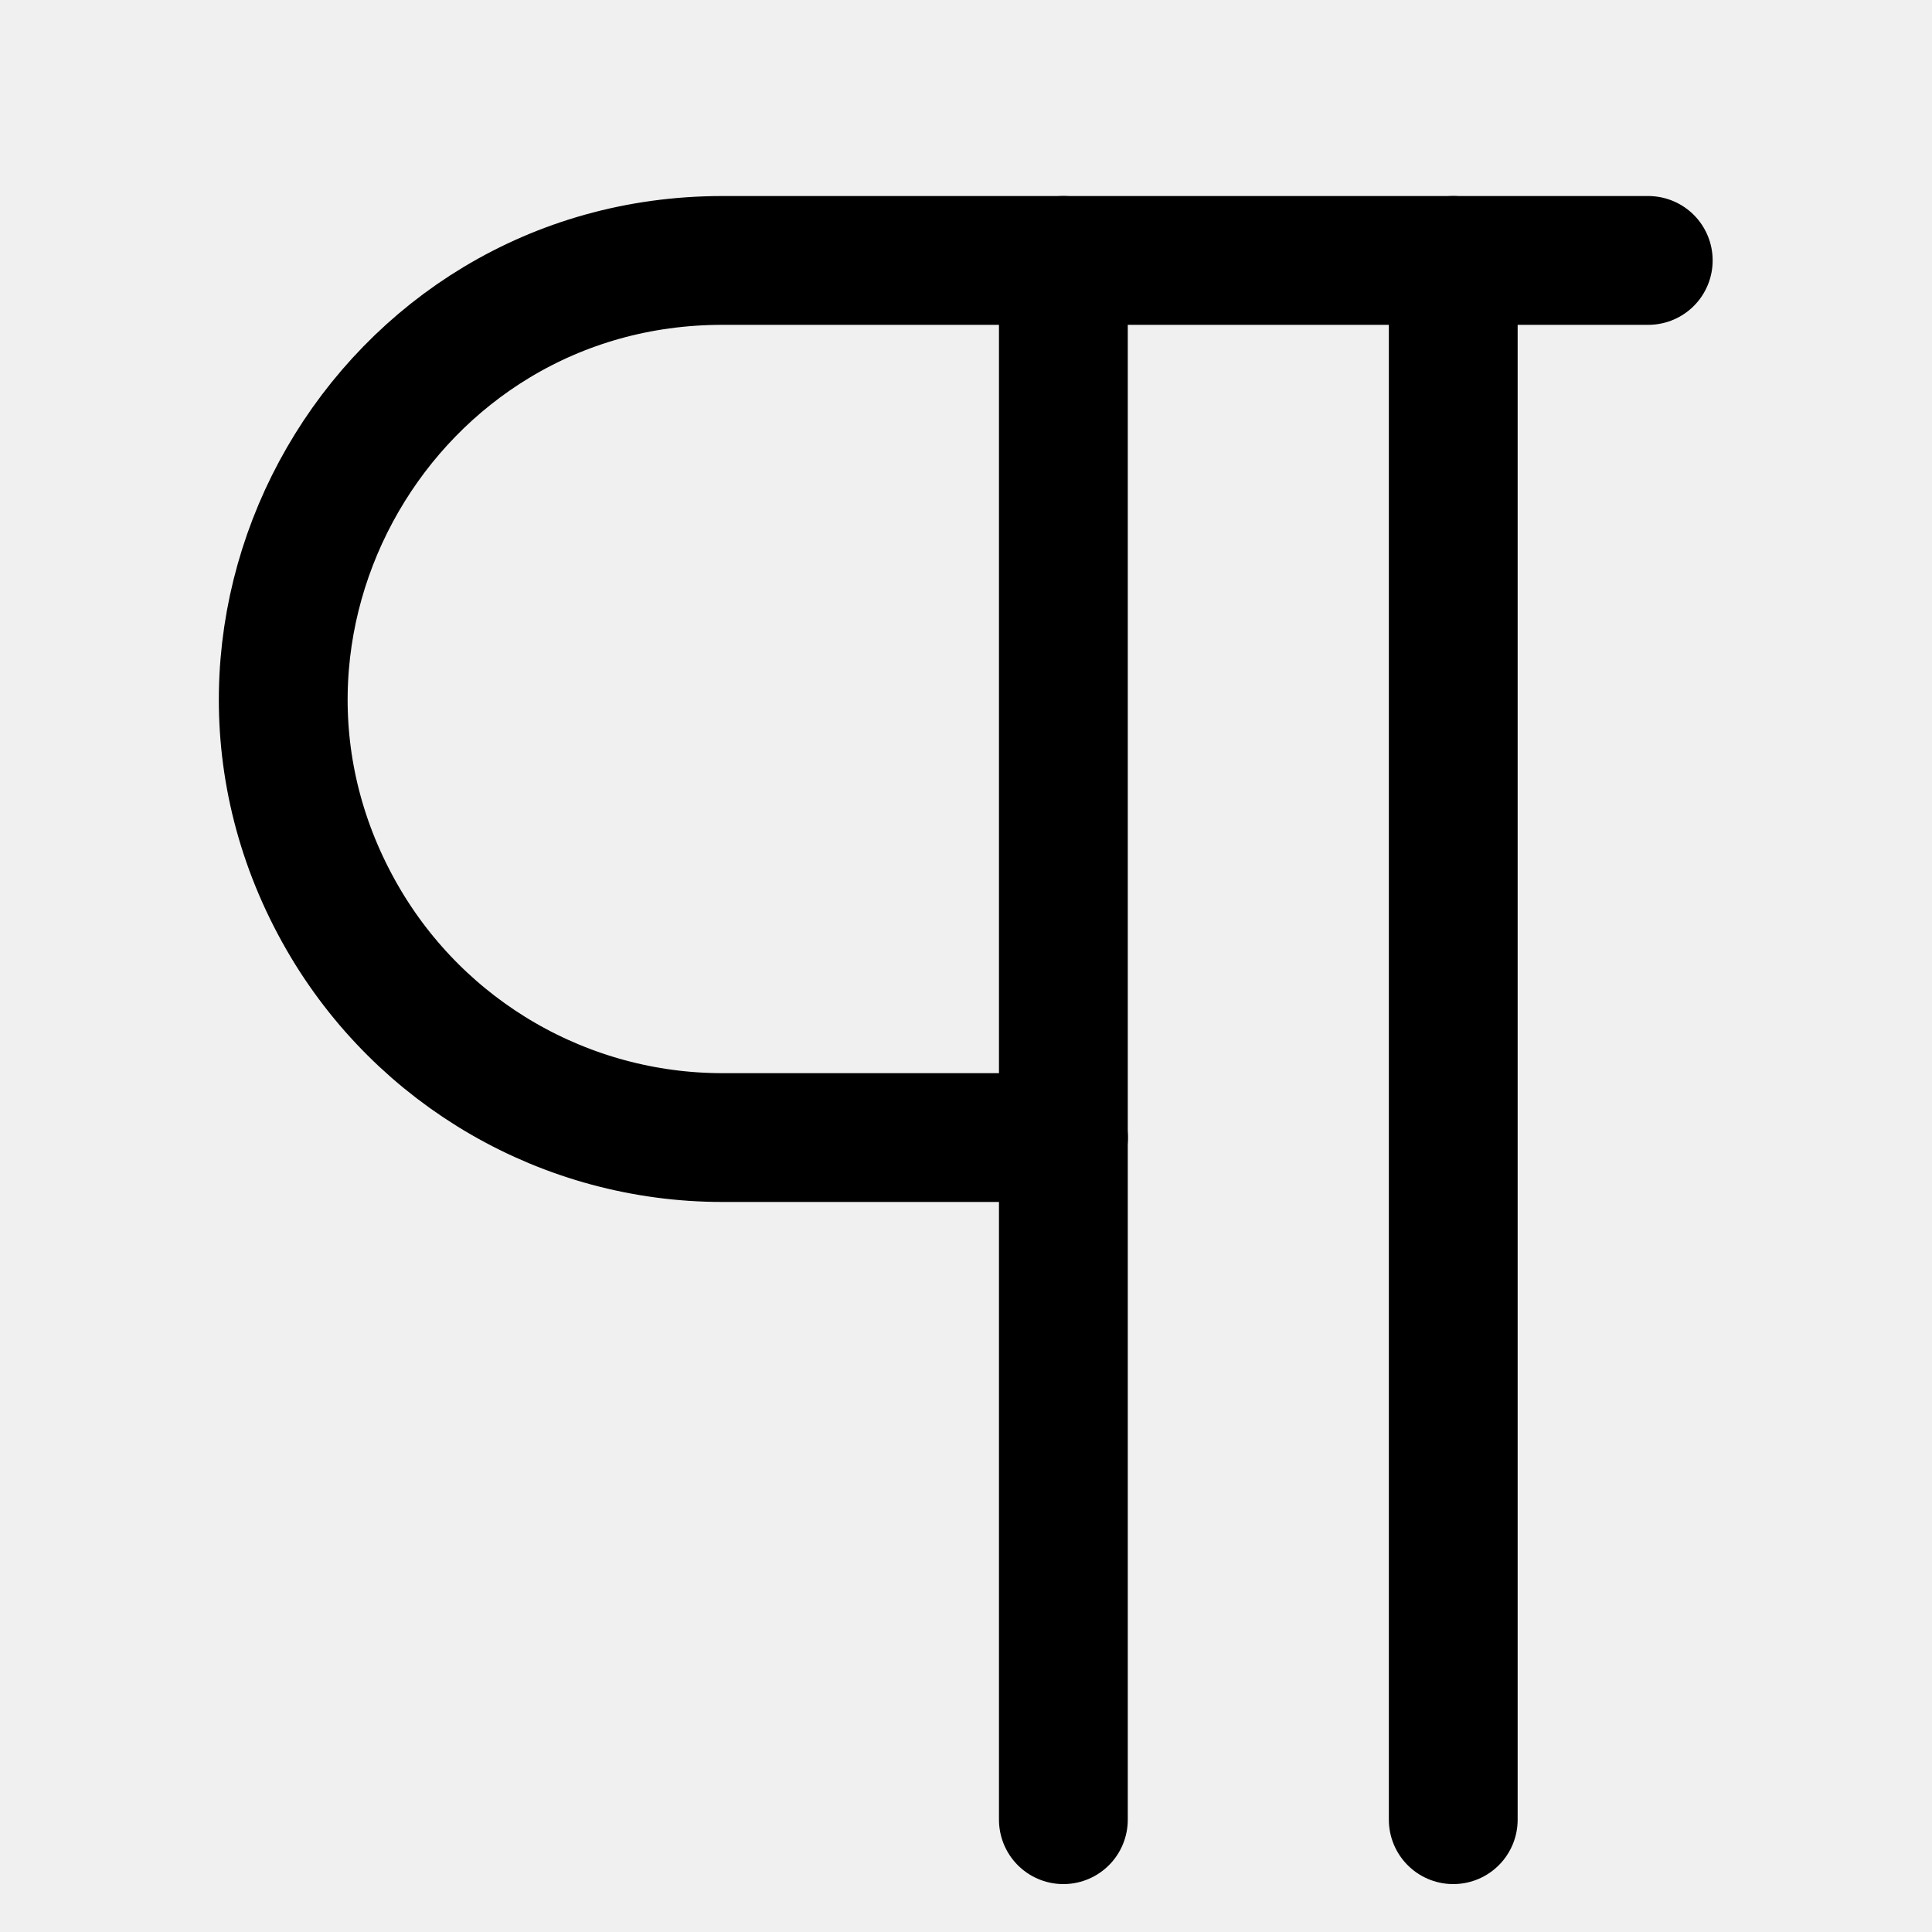
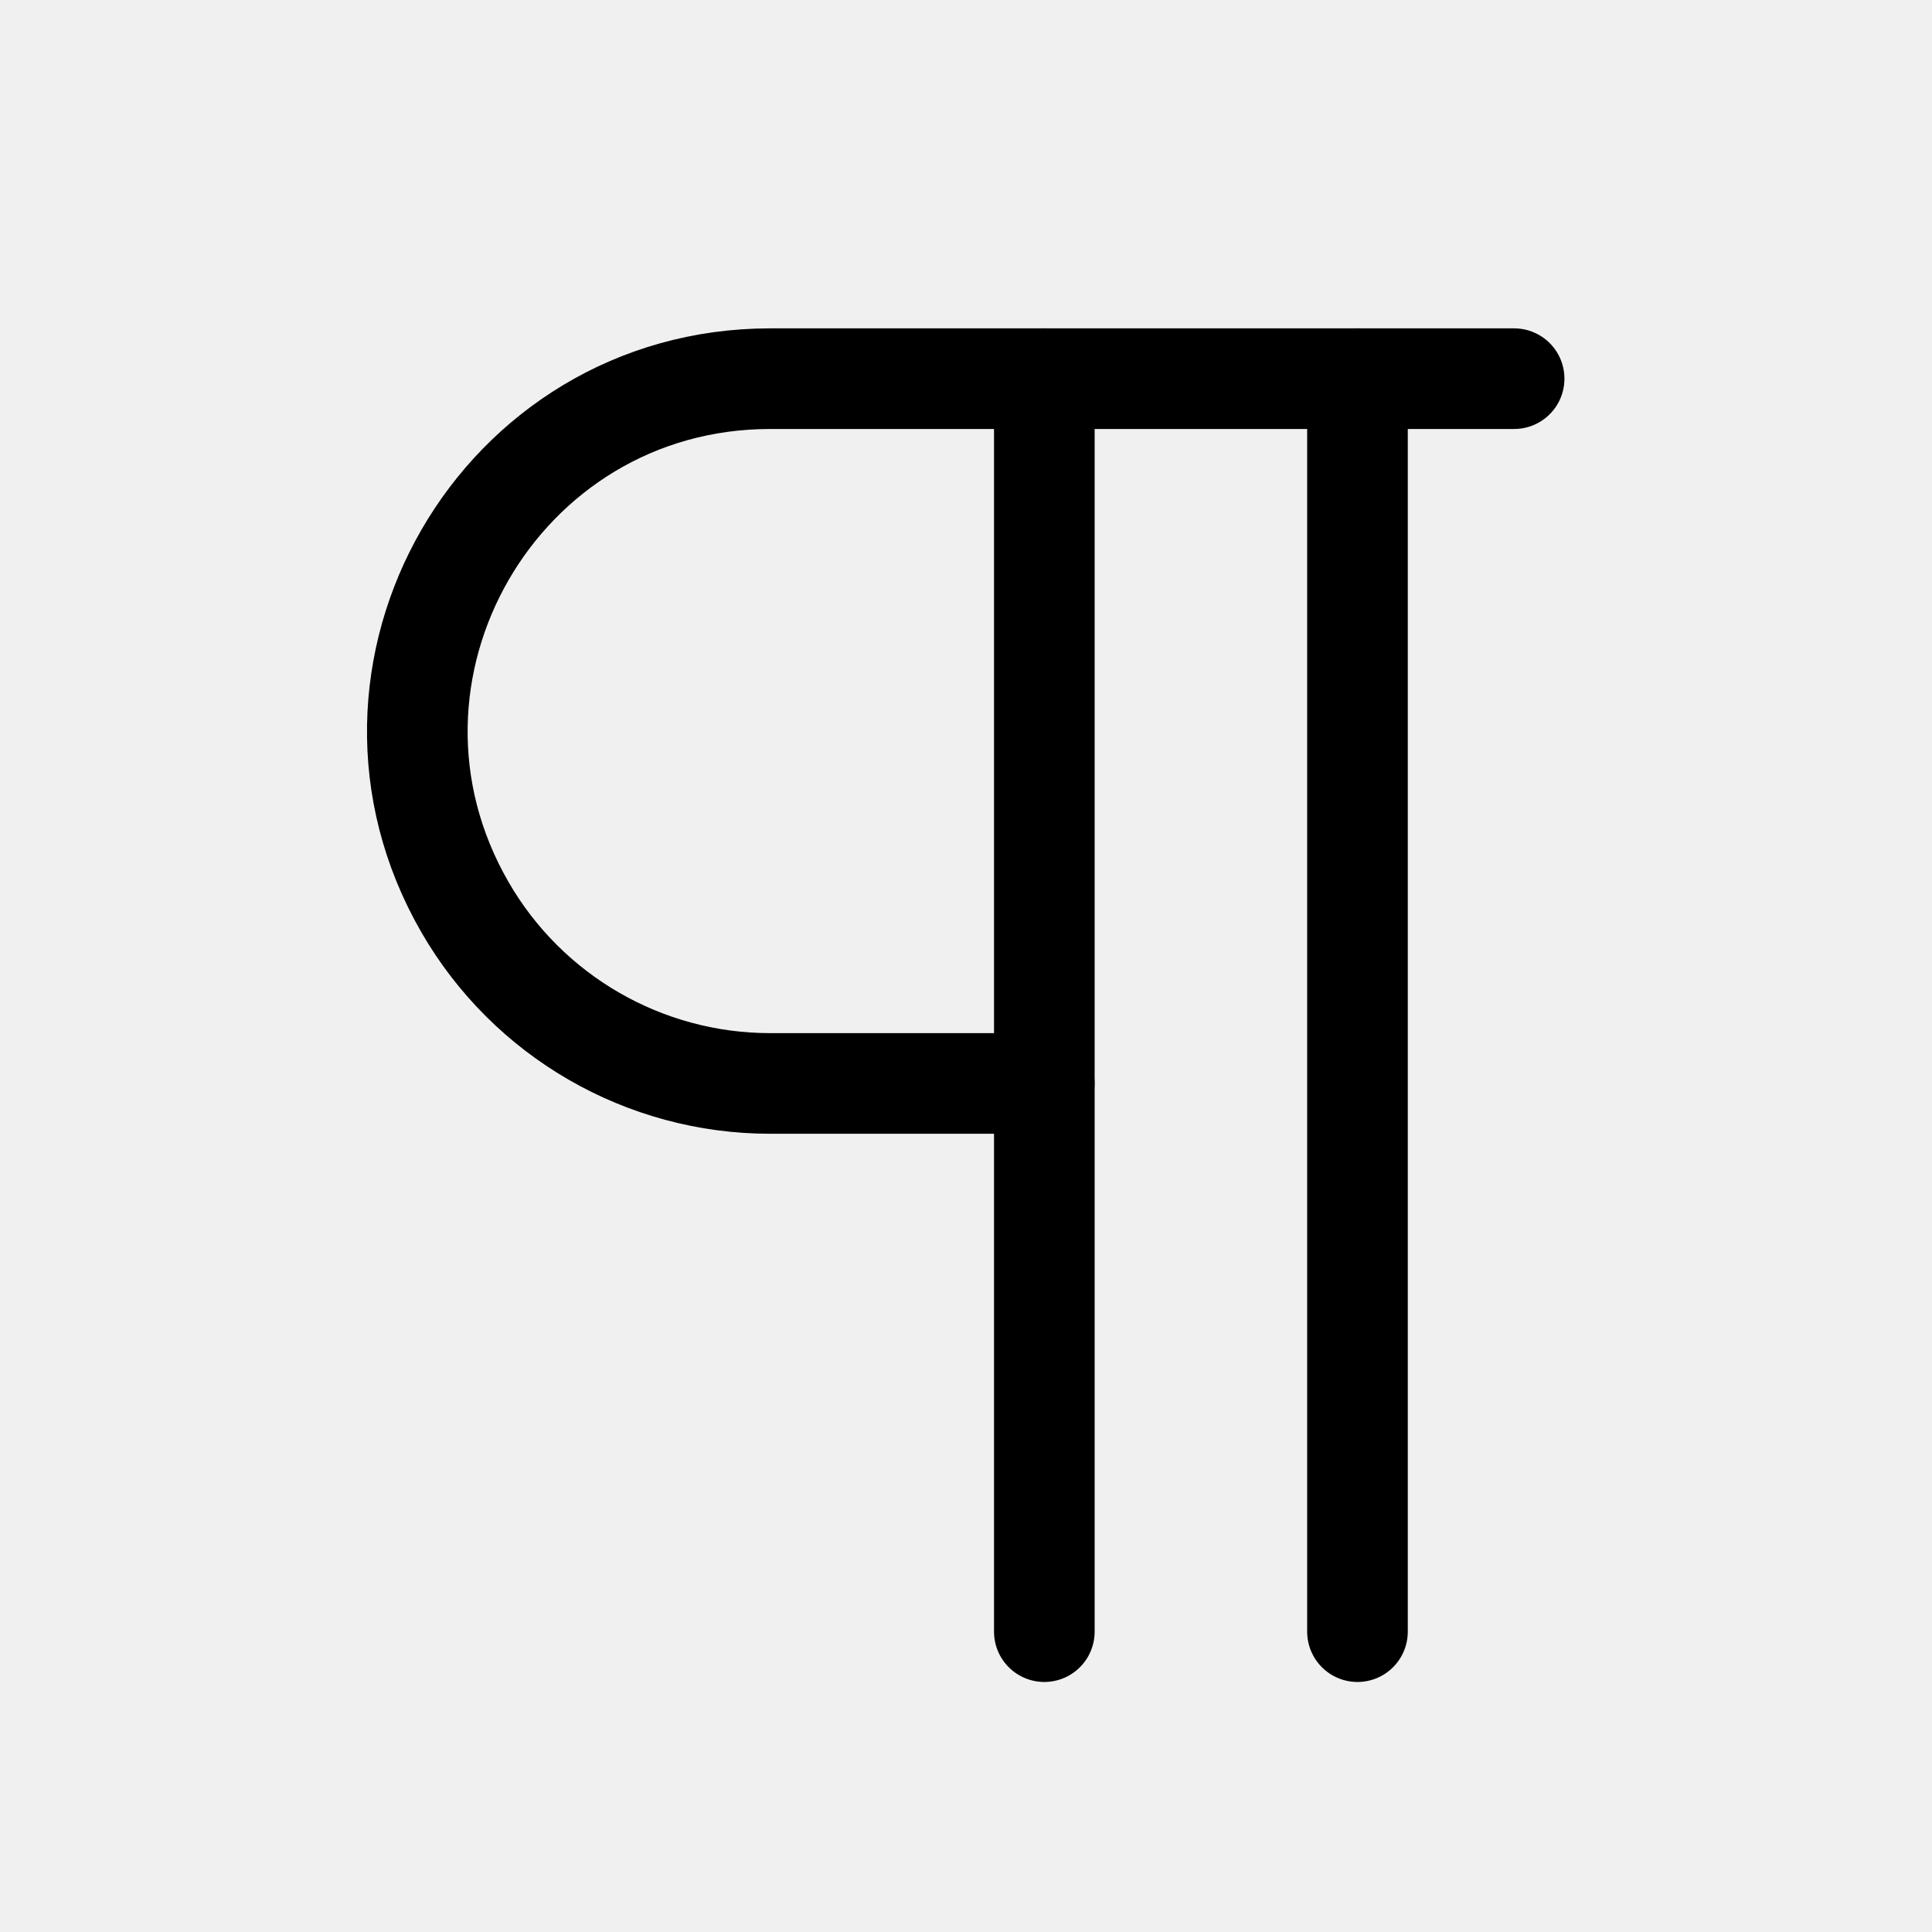
- <svg xmlns="http://www.w3.org/2000/svg" width="15" height="15" viewBox="0 0 15 15" fill="none">
-   <g clip-path="url(#clip0_3551_48476)">
-     <path d="M8.256 2.022V14.128" stroke="currentColor" stroke-linecap="round" stroke-linejoin="round" />
-     <path d="M11.283 2.022V14.128" stroke="currentColor" stroke-linecap="round" stroke-linejoin="round" />
-     <path d="M12.797 2.022H5.609C2.988 2.022 1.35 4.86 2.66 7.129C3.269 8.183 4.393 8.832 5.609 8.832H8.257" stroke="currentColor" stroke-linecap="round" stroke-linejoin="round" />
-   </g>
-   <defs>
-     <clipPath id="clip0_3551_48476">
-       <rect width="14" height="14" fill="white" transform="translate(0.5 0.696777)" />
-     </clipPath>
-   </defs>
+ <svg xmlns="http://www.w3.org/2000/svg" width="24" height="24" viewBox="0 0 24 24" fill="none">
+   <path d="M12.973 4.704V20.269" stroke="currentColor" stroke-width="1.25" stroke-linecap="round" stroke-linejoin="round" />
+   <path d="M16.863 4.704V20.269" stroke="currentColor" stroke-width="1.25" stroke-linecap="round" stroke-linejoin="round" />
+   <path d="M18.809 4.704H9.568C6.198 4.704 4.092 8.352 5.777 11.271C6.559 12.625 8.004 13.459 9.568 13.459H12.972" stroke="currentColor" stroke-width="1.25" stroke-linecap="round" stroke-linejoin="round" />
</svg>
